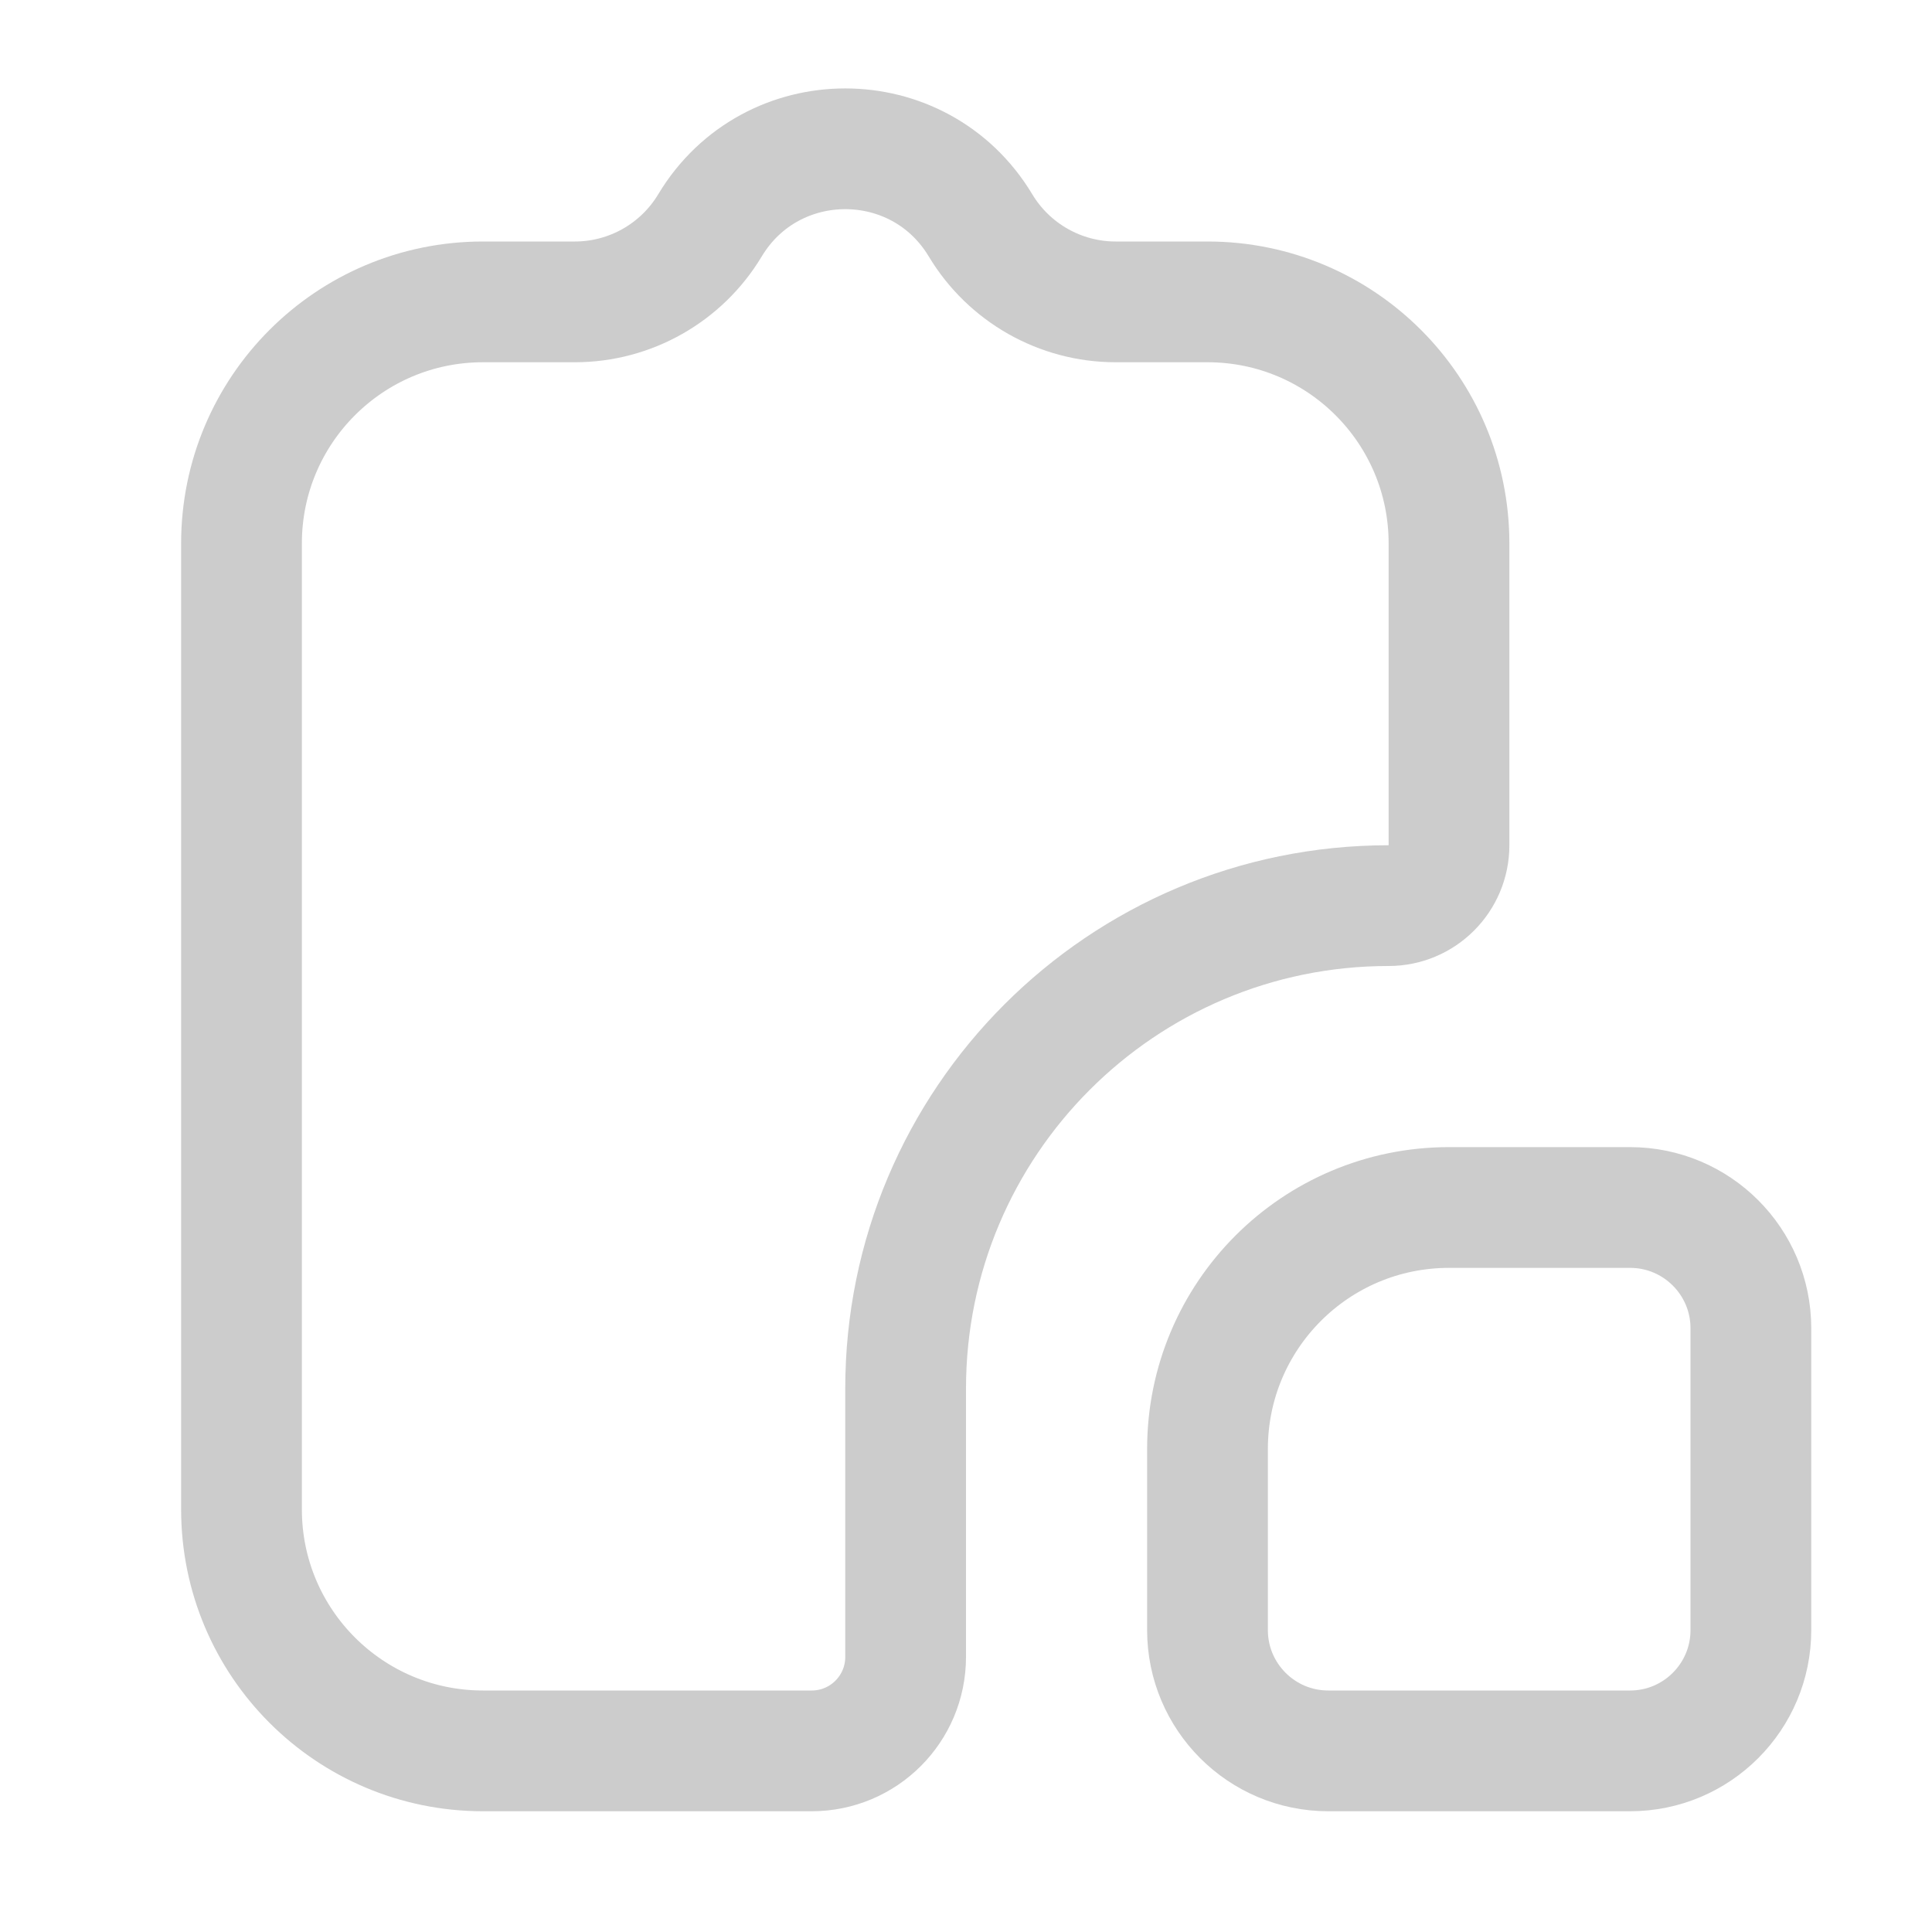
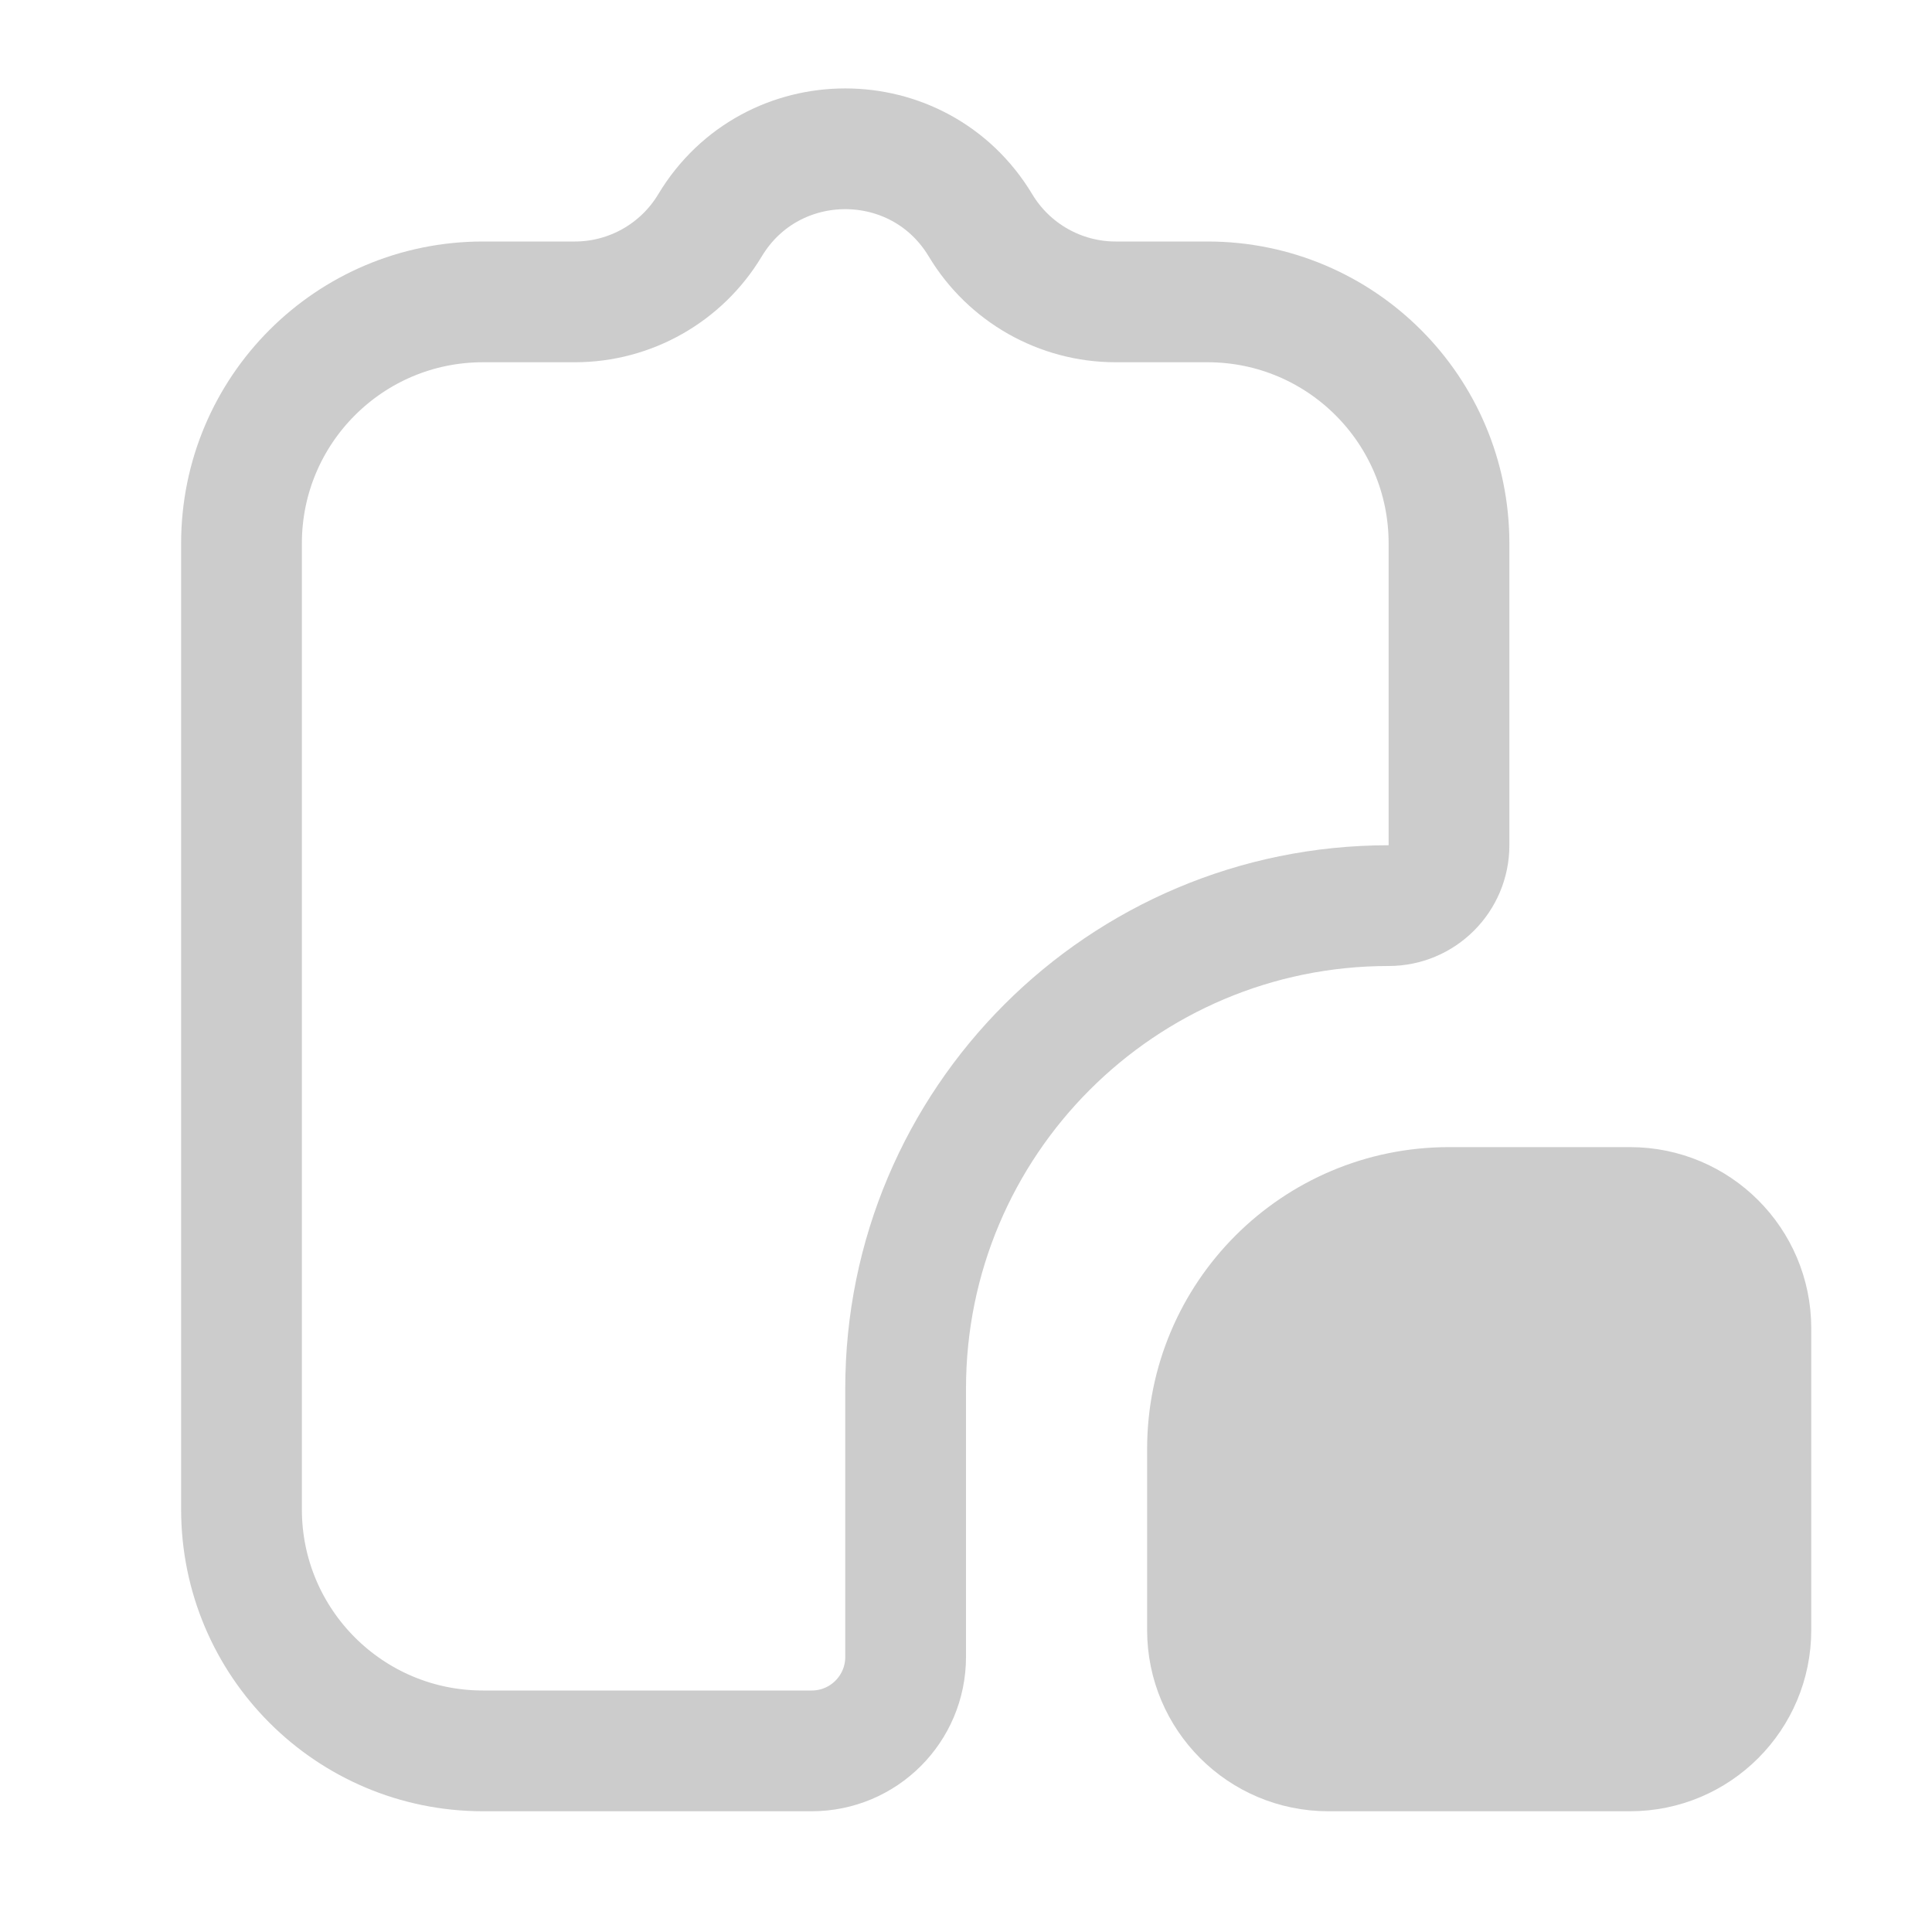
<svg xmlns="http://www.w3.org/2000/svg" width="16" height="16" viewBox="0 0 16 16" fill="none">
  <path d="M2 12.5V4.5C2 3.395 2.895 2.5 4 2.5H4.761C5.219 2.5 5.644 2.259 5.88 1.866C6.388 1.021 7.612 1.021 8.12 1.866C8.356 2.259 8.781 2.5 9.239 2.5H10C11.105 2.5 12 3.395 12 4.5V7C12 7.276 11.776 7.5 11.5 7.5C9.291 7.5 7.5 9.291 7.5 11.5V13.722C7.5 14.152 7.152 14.5 6.722 14.5H4C2.895 14.5 2 13.605 2 12.5Z" stroke="#CCCCCC" />
-   <path d="M13.5 10H12C10.895 10 10 10.895 10 12V13.5C10 14.052 10.448 14.5 11 14.5H13.5C14.052 14.5 14.5 14.052 14.5 13.5V11C14.5 10.448 14.052 10 13.5 10Z" stroke="#CCCCCC" />
+   <path d="M13.5 10H12C10.895 10 10 10.895 10 12V13.5C10 14.052 10.448 14.5 11 14.5H13.5C14.052 14.5 14.5 14.052 14.5 13.5V11C14.5 10.448 14.052 10 13.5 10Z" fill="#CCCCCC" stroke="#CCCCCC" />
</svg>
